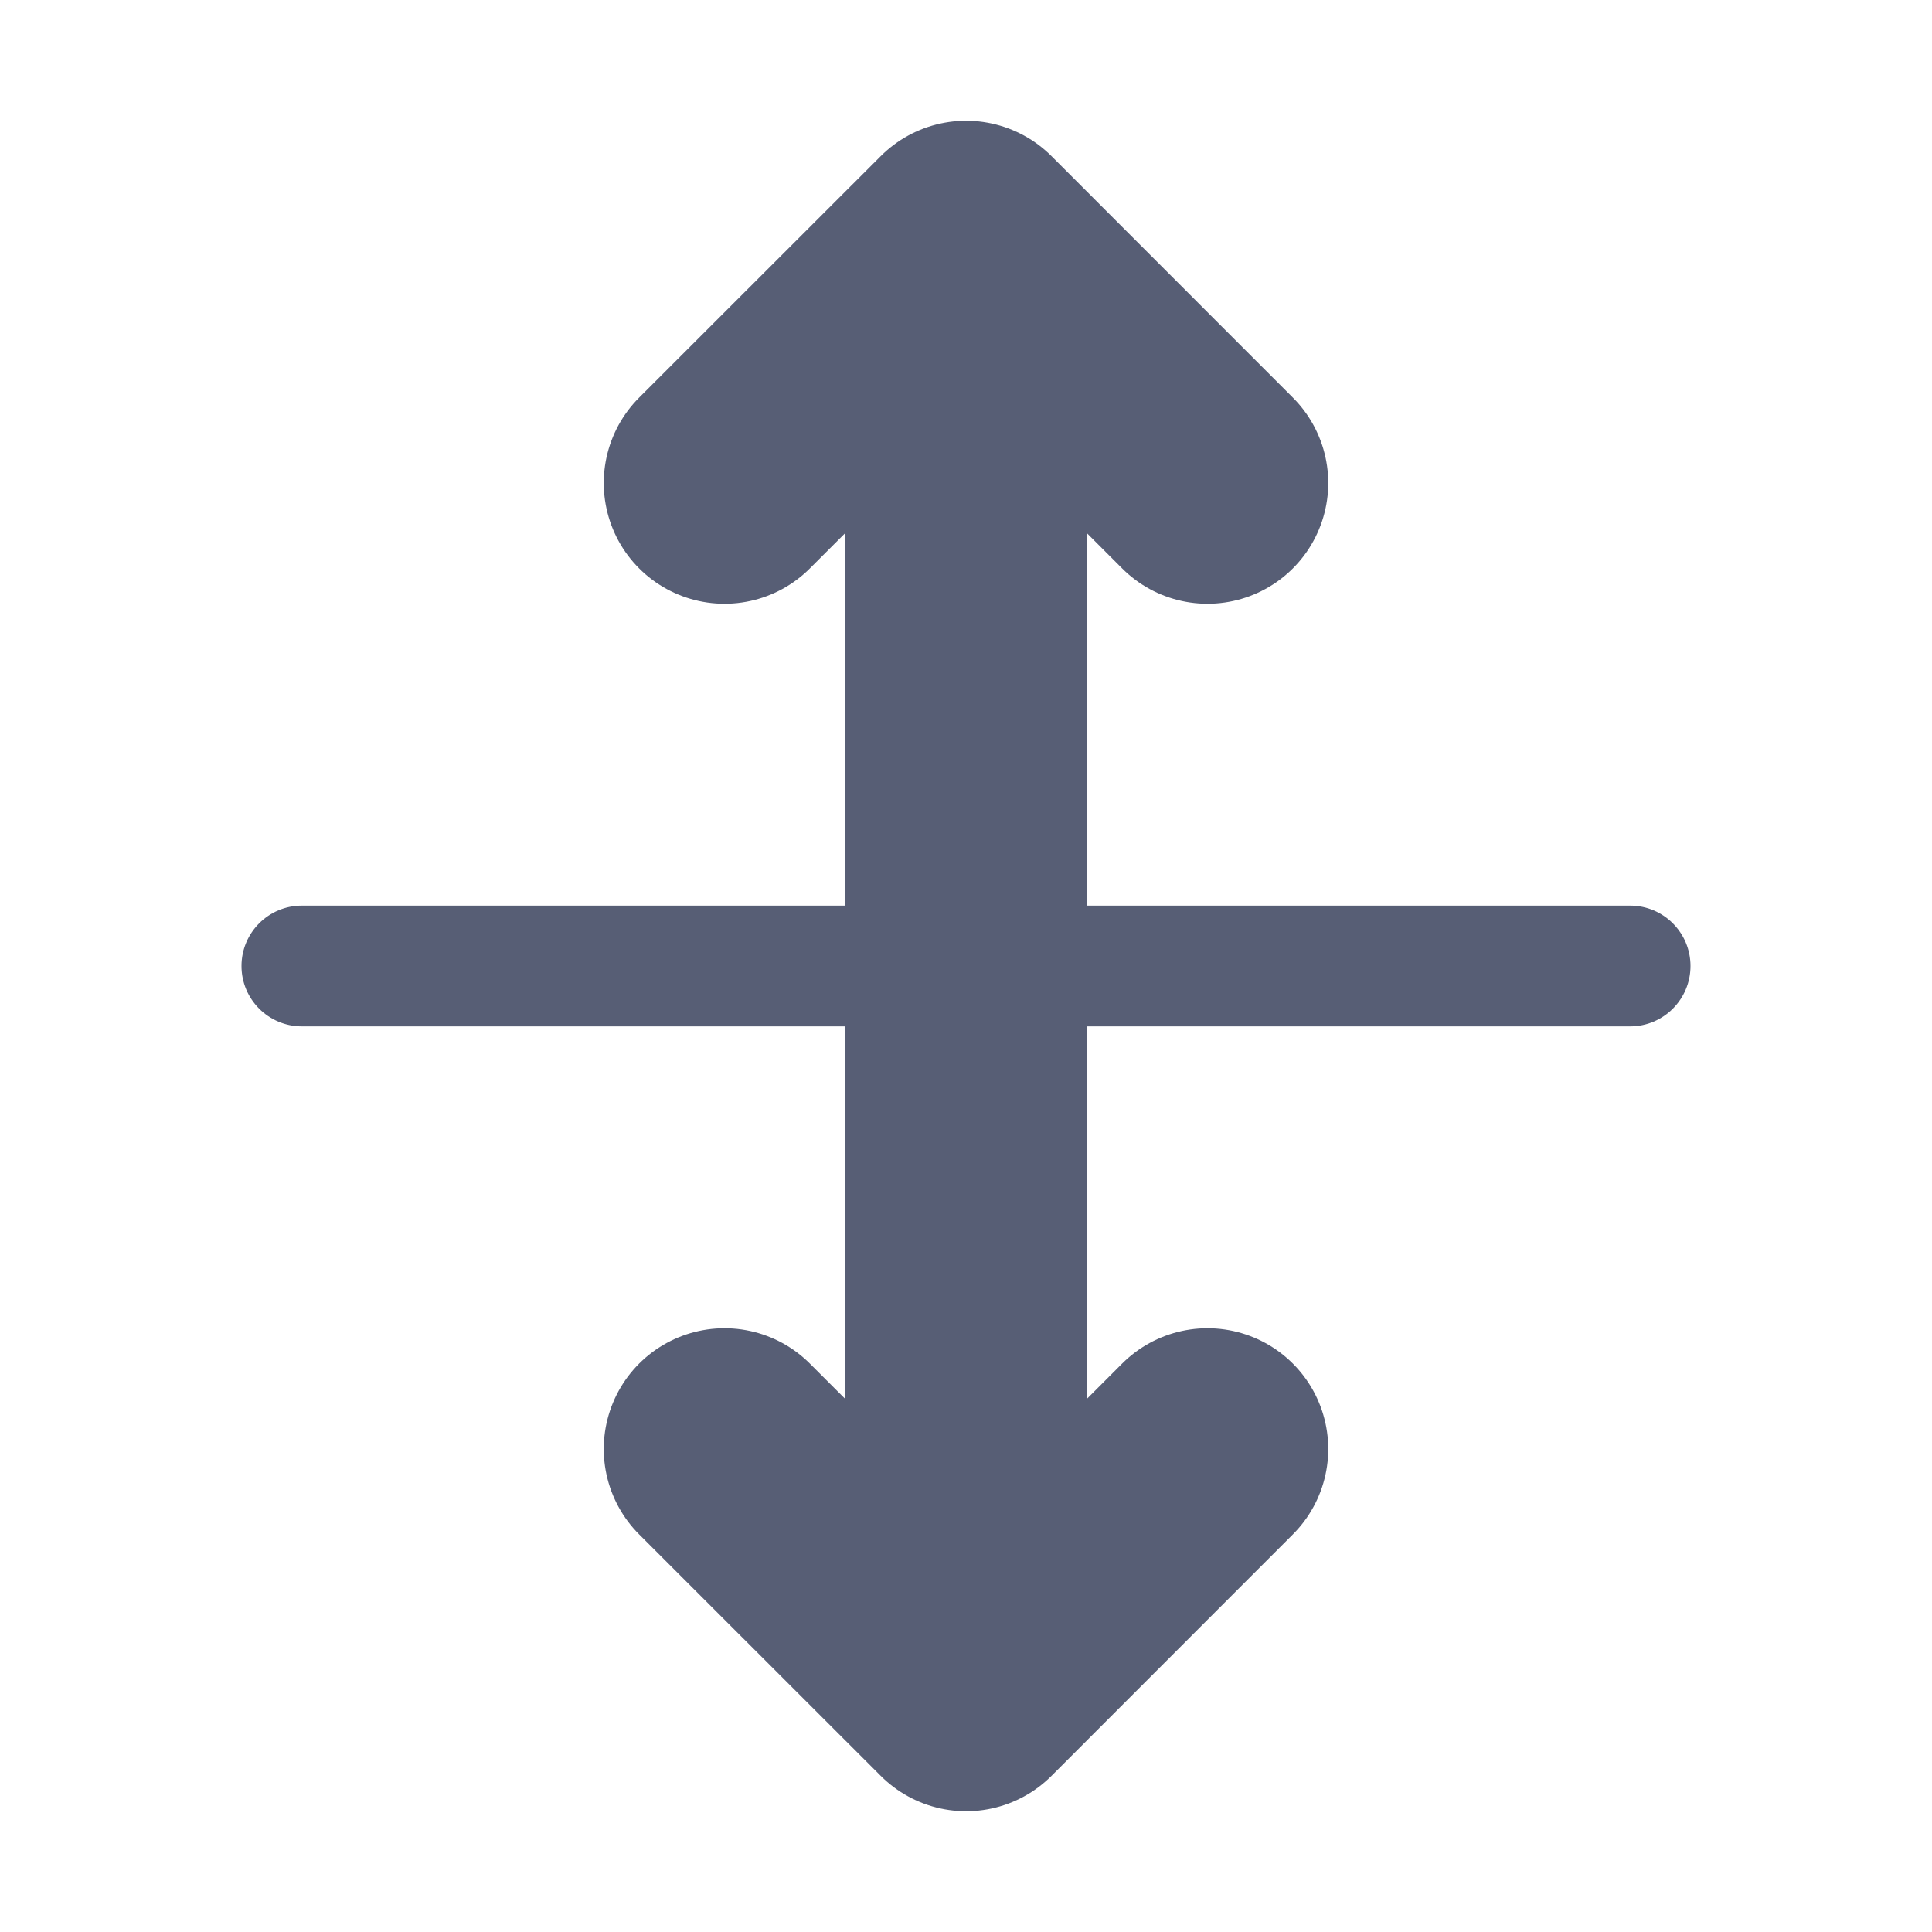
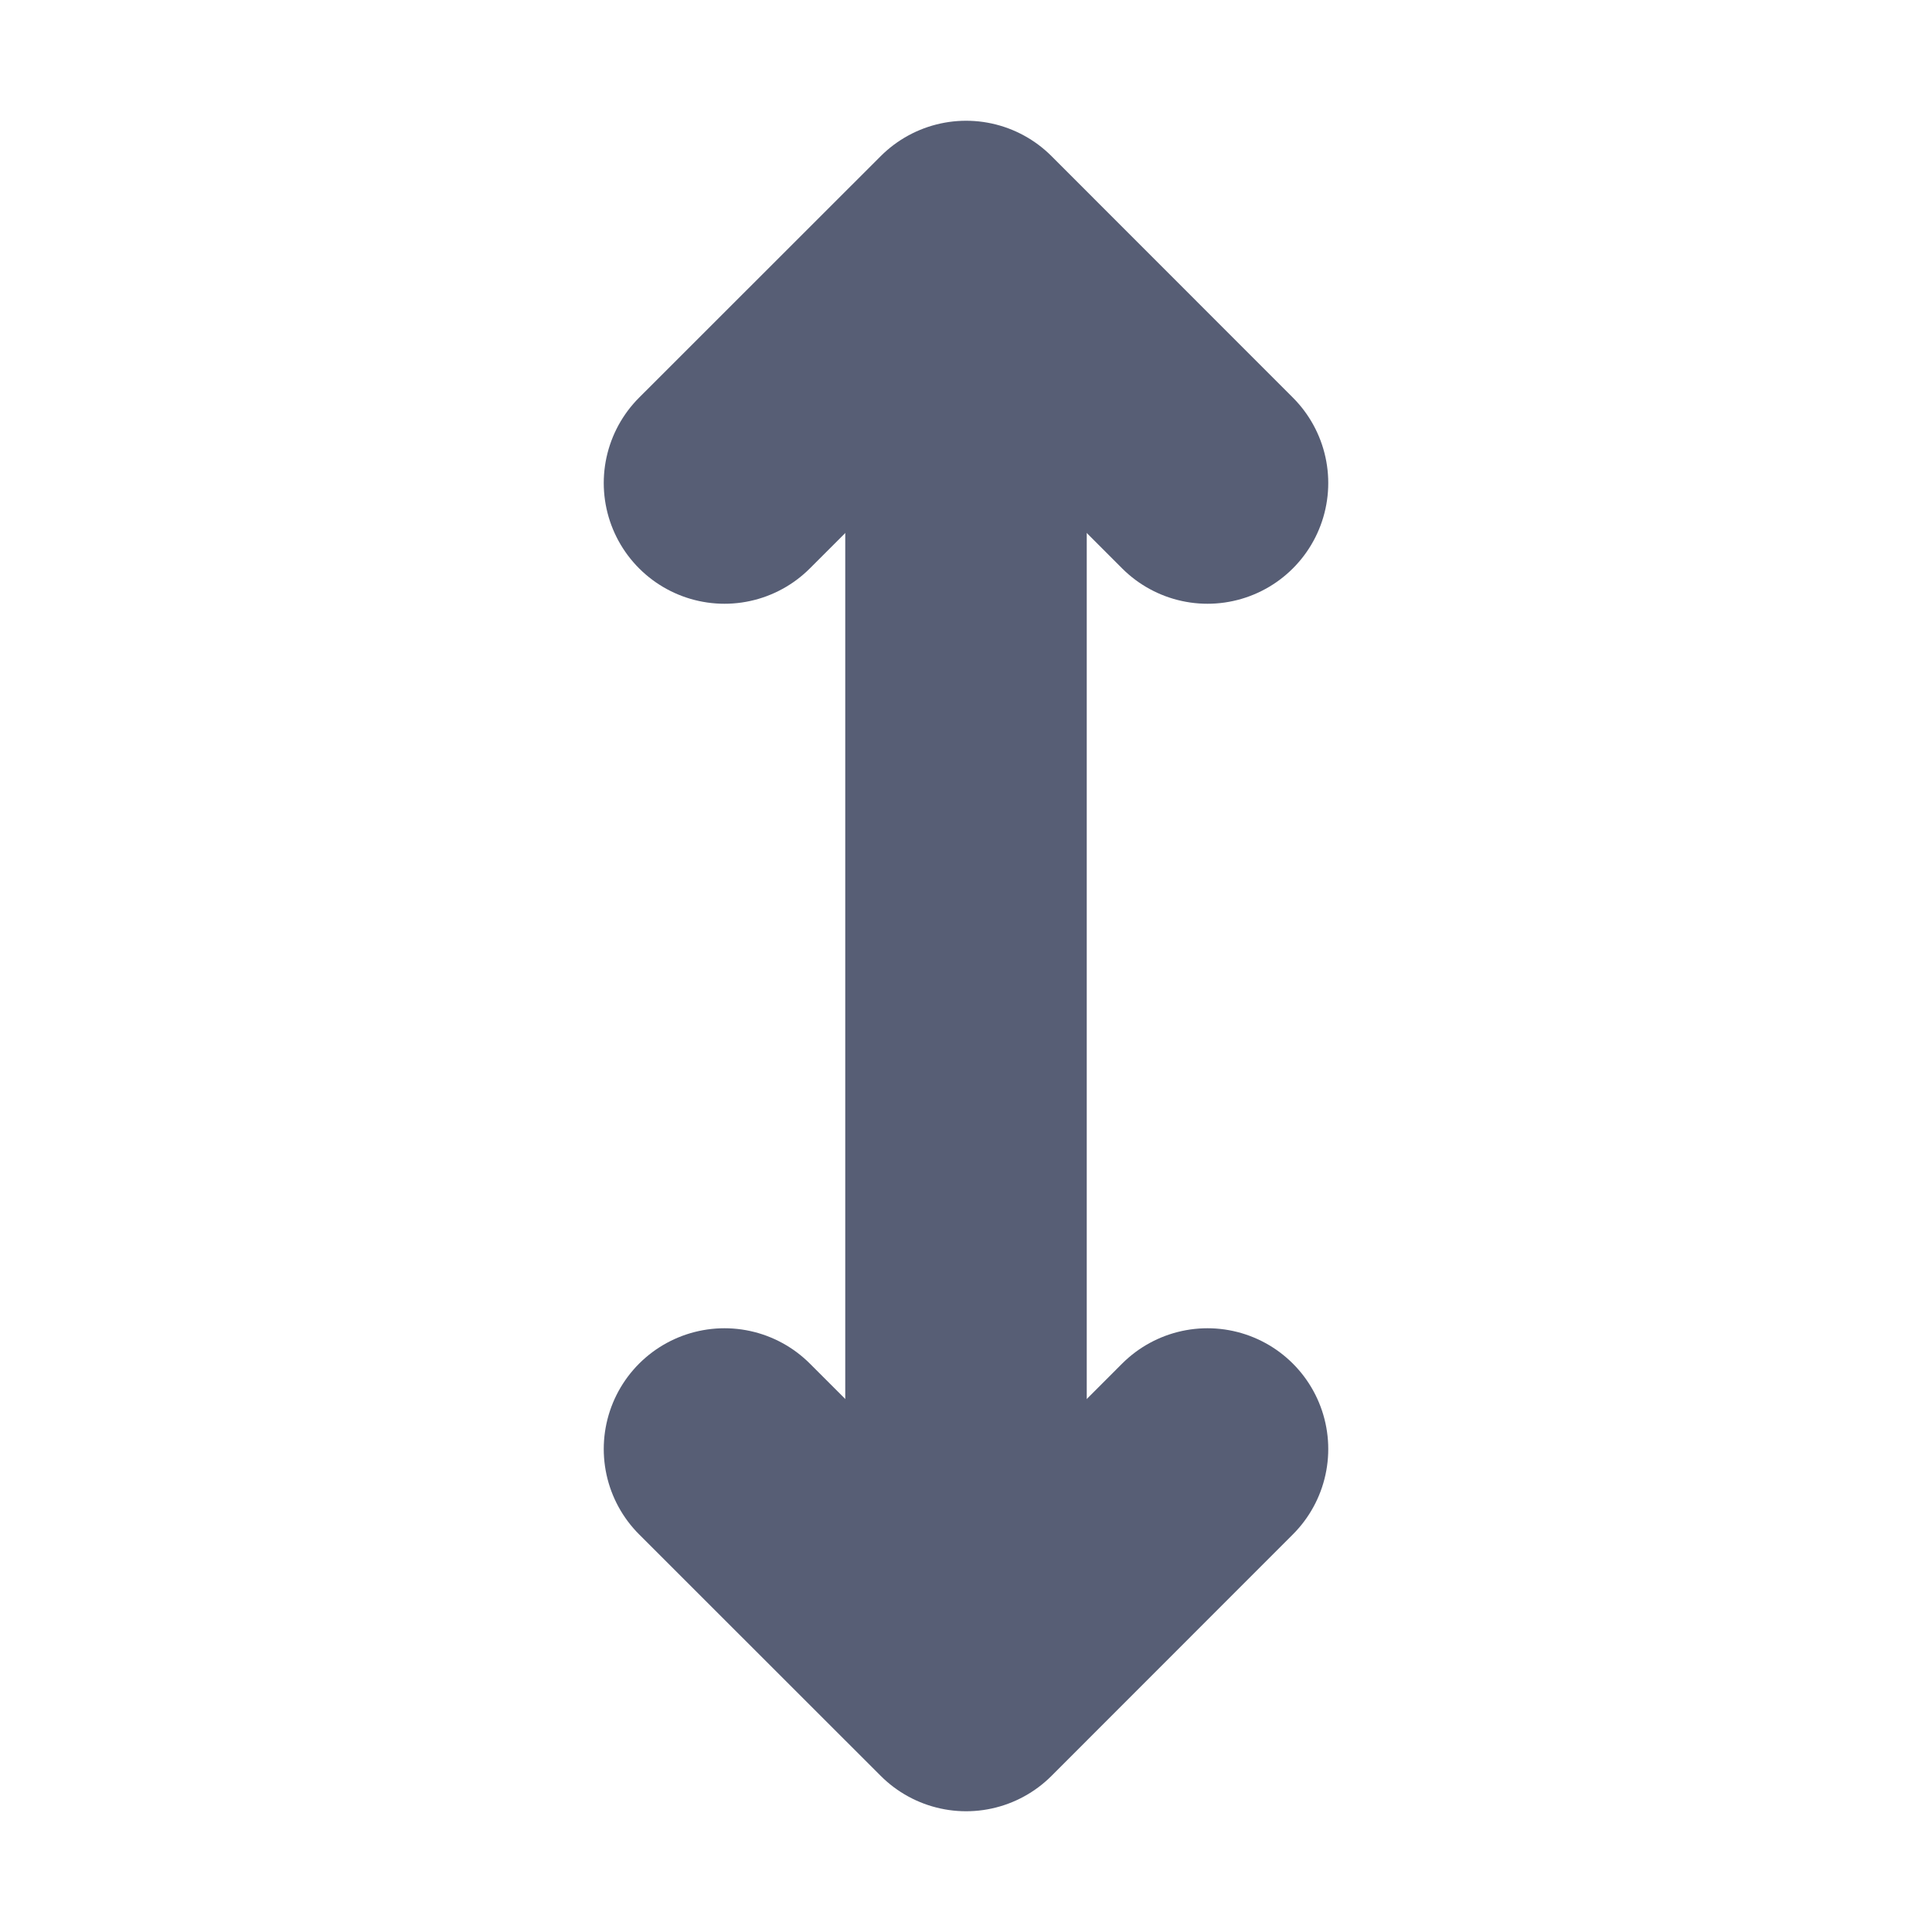
<svg xmlns="http://www.w3.org/2000/svg" width="16px" height="16px" viewBox="0 0 16 16" version="1.1">
  <defs />
-   <g id="Page-1" stroke="none" stroke-width="1" fill="none" fill-rule="evenodd">
-     <g id="y-icon">
-       <g transform="translate(8, 8) rotate(90) translate(-8, -8) translate(2, 2)">
-         <path d="M1,6 L10,6" id="Stroke-1" stroke="#575E75" stroke-width="2" stroke-linecap="round" stroke-linejoin="round" />
-         <rect id="path-1" fill="#575E75" x="5.5" y="0" width="1" height="12" rx="0.5" />
-         <polyline id="Stroke-5" stroke="#575E75" stroke-width="2" stroke-linecap="round" stroke-linejoin="round" points="2 8 0 5.999 2 4" />
-         <polyline id="Stroke-5-Copy" stroke="#575E75" stroke-width="2" stroke-linecap="round" stroke-linejoin="round" transform="translate(11, 6) scale(-1, 1) translate(-11, -6) " points="12 8 10 5.999 12 4" />
+   <g id="Page-1" stroke="none" stroke-width="1" fill="none" fill-rule="evenodd" stroke-linecap="round" stroke-linejoin="round">
+     <g id="y-icon-V2" stroke="#575E75" stroke-width="2">
+       <g id="y-icon" transform="translate(8, 8) rotate(90) translate(-8, -8) translate(2, 6)">
+         <path d="M1,2 L10,2" id="Stroke-1" />
+         <polyline id="Stroke-5" points="2 4 0 1.999 2 0" />
+         <polyline id="Stroke-5-Copy" transform="translate(11, 2) scale(-1, 1) translate(-11, -2) " points="12 4 10 1.999 12 0" />
      </g>
    </g>
  </g>
</svg>
